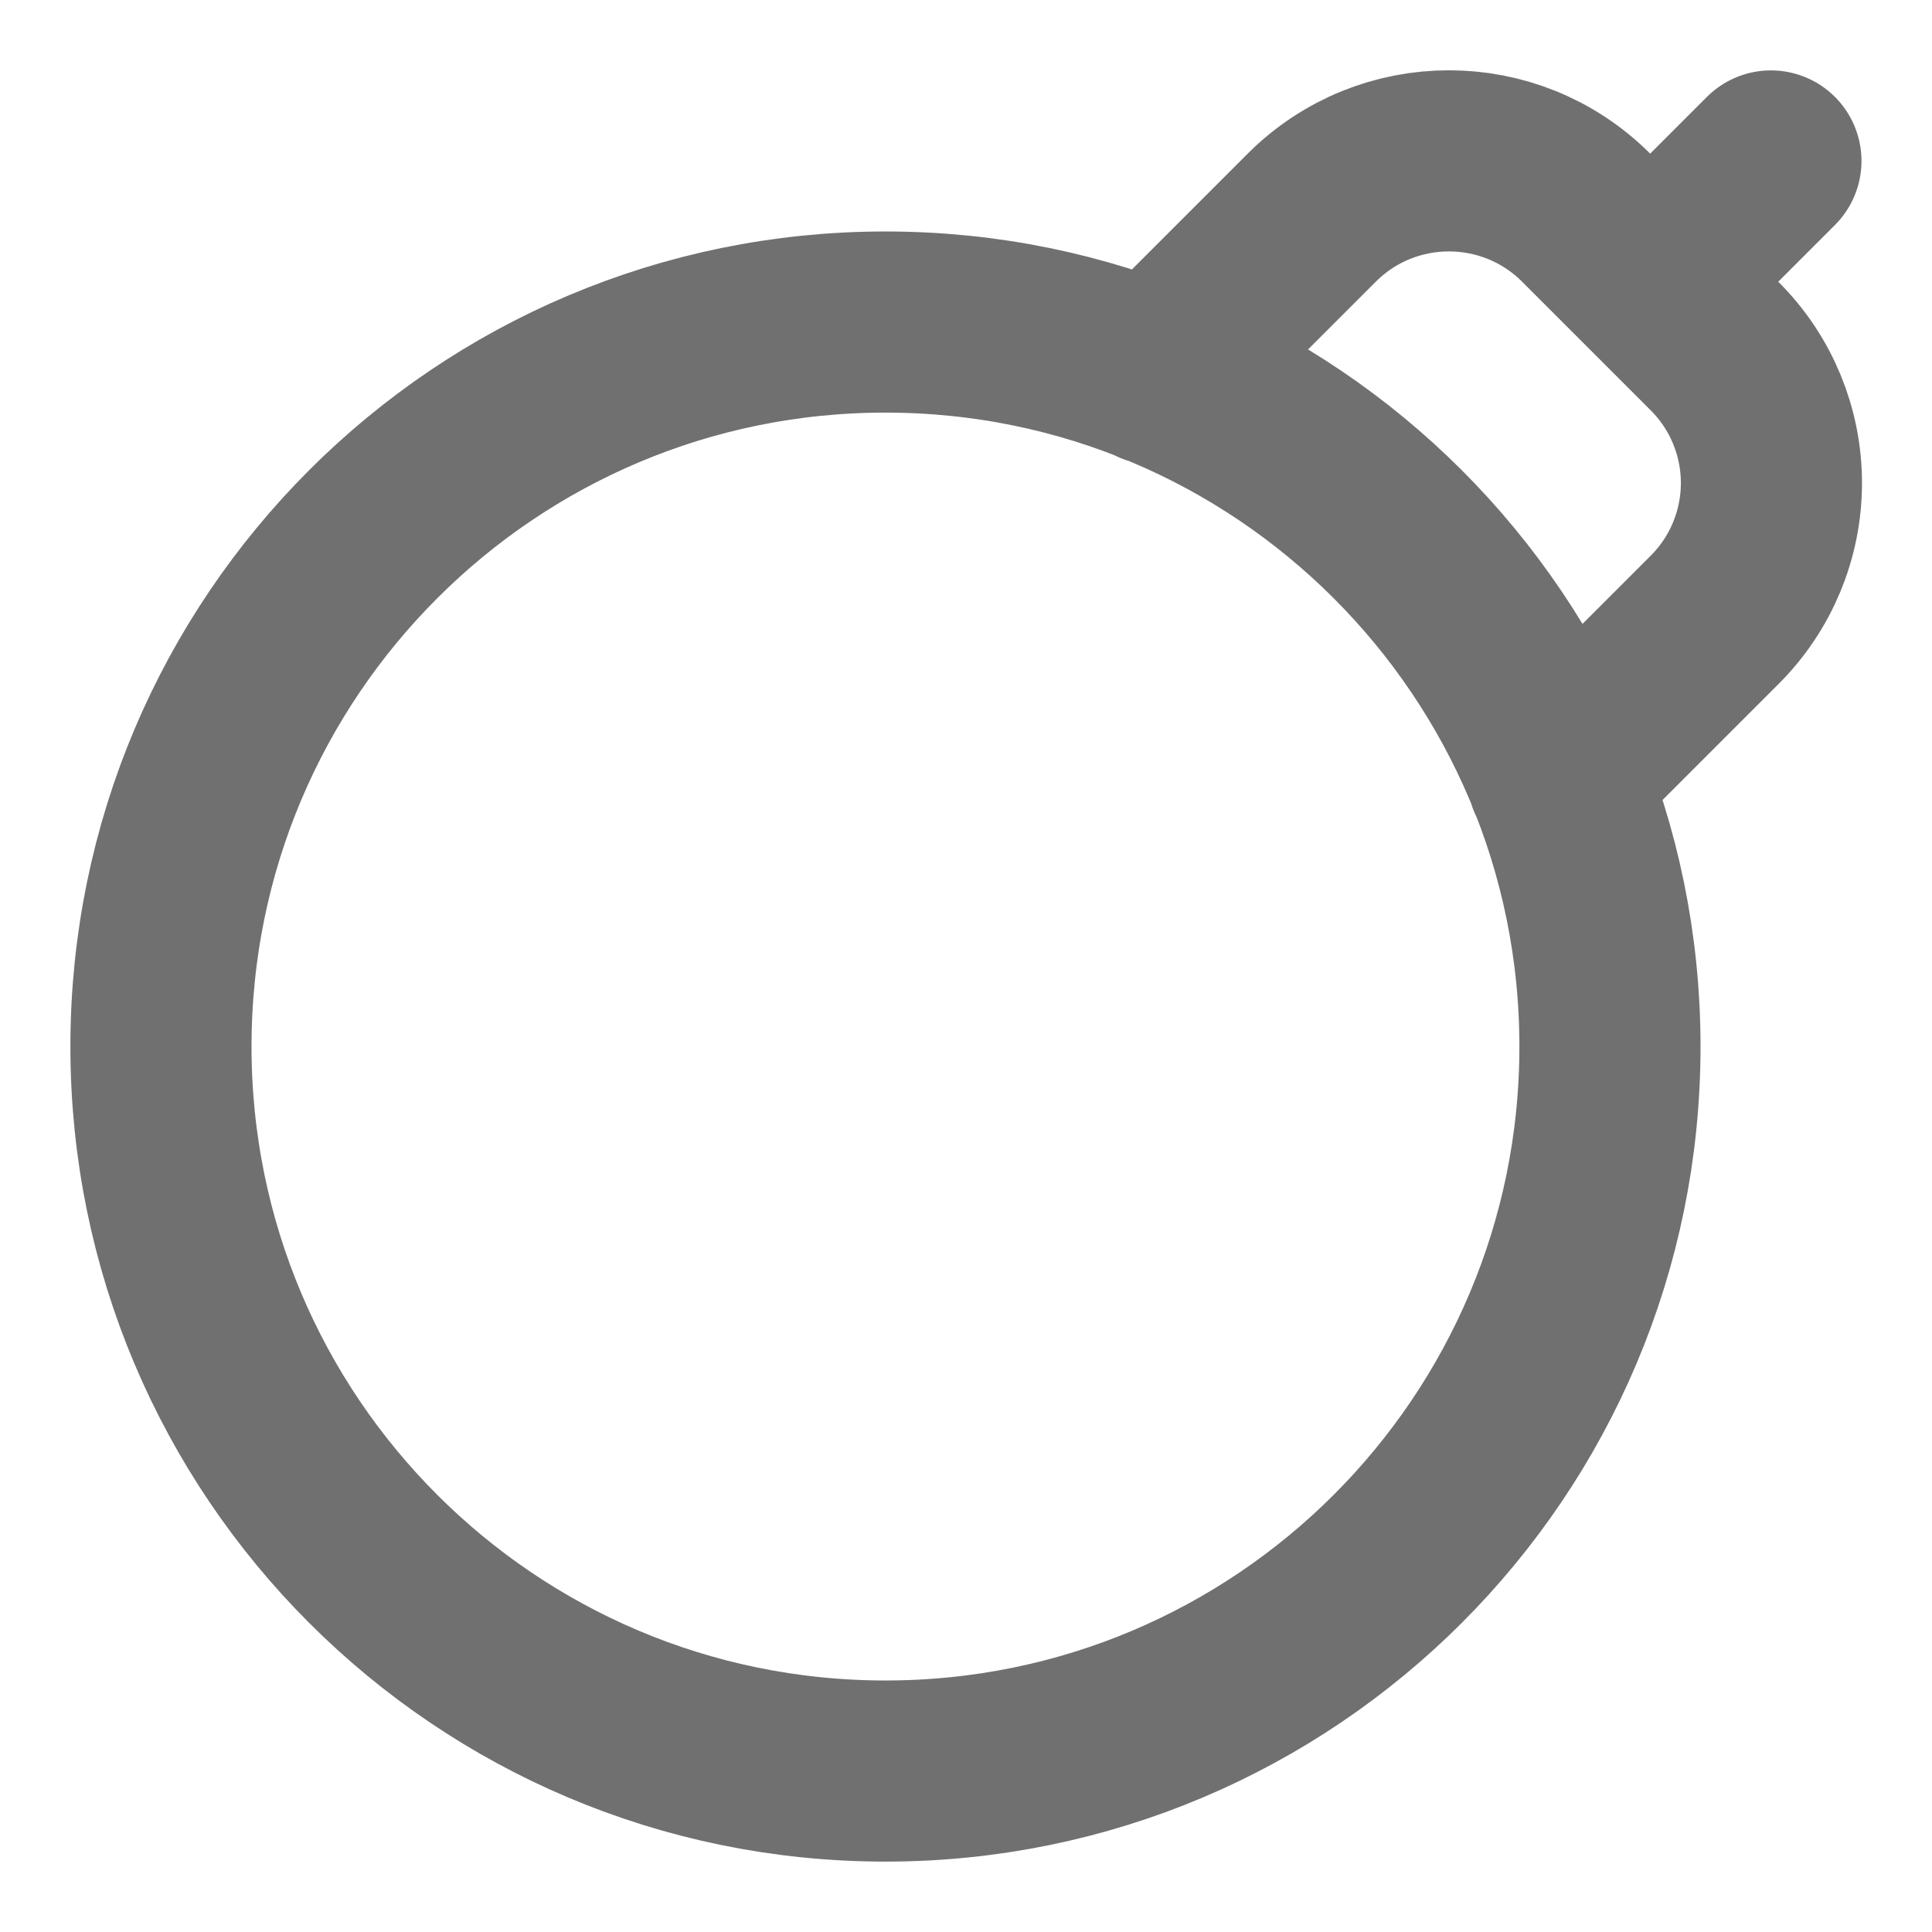
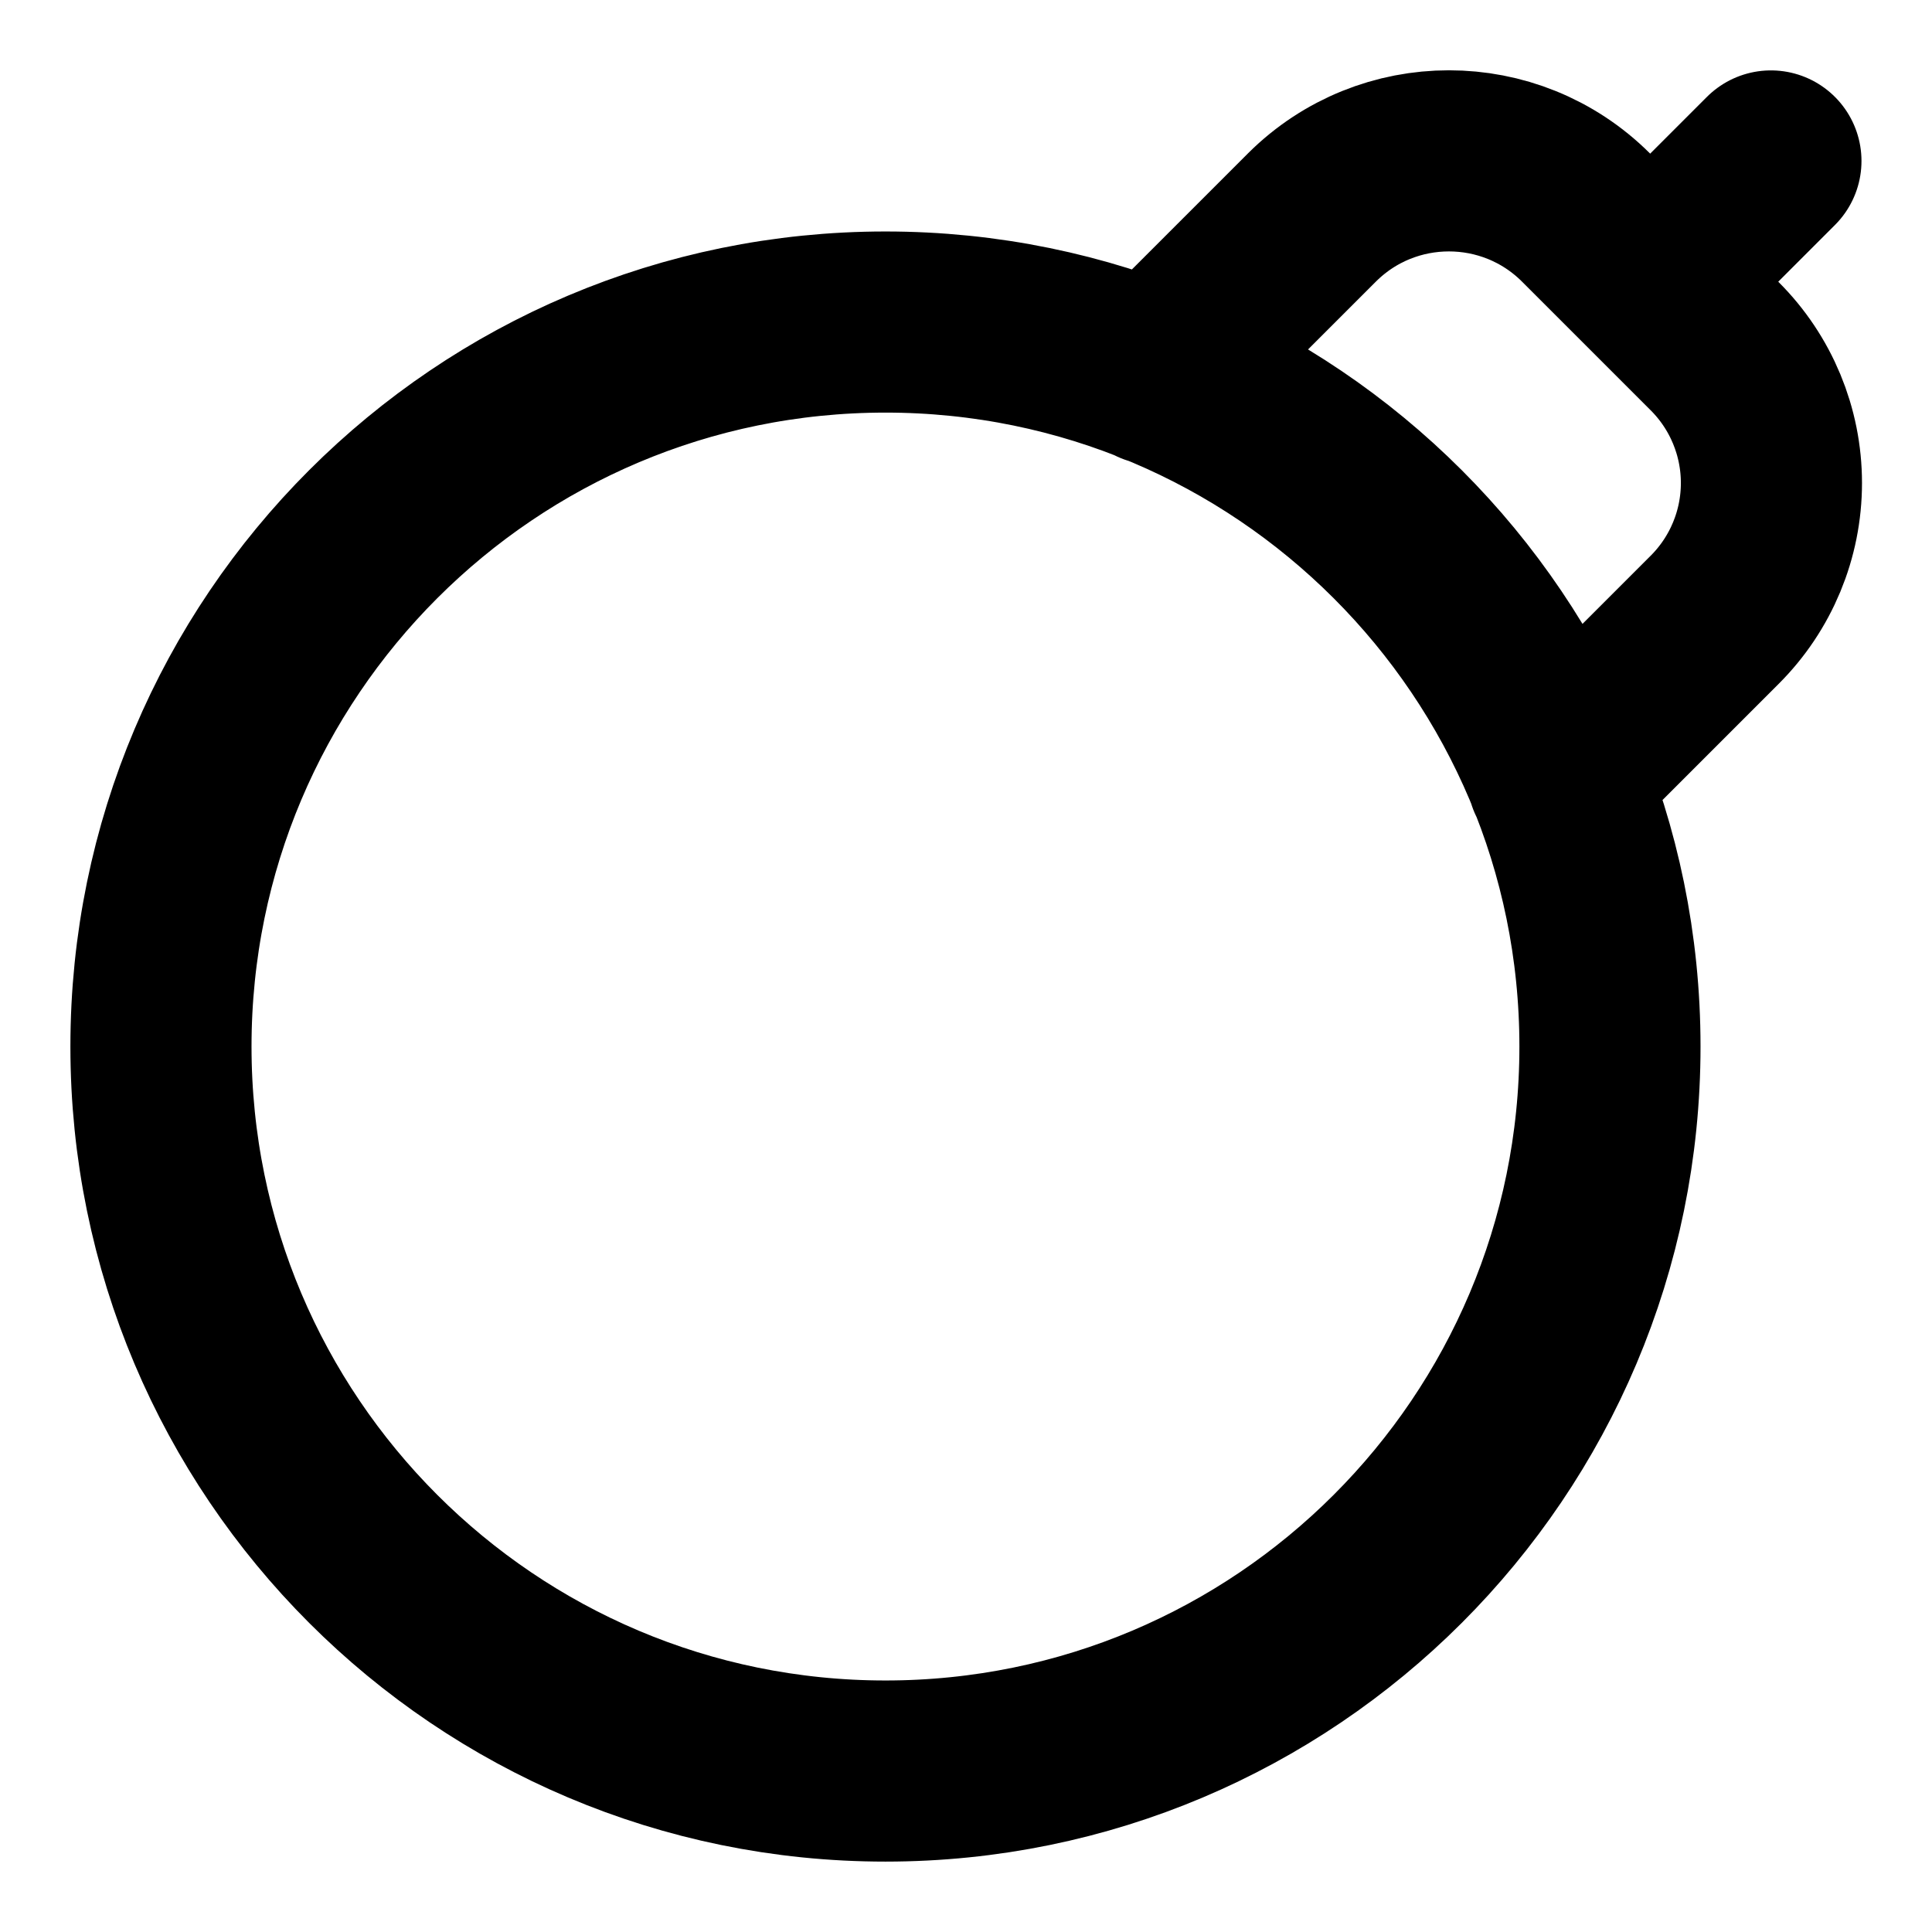
<svg xmlns="http://www.w3.org/2000/svg" width="16" height="16" fill="none">
  <g clip-path="url(#a)">
-     <path stroke="currentColor" stroke-linecap="round" stroke-linejoin="round" stroke-opacity=".56" stroke-width="1.5" d="m9.566 3.1 1.3-1.3a1.607 1.607 0 0 1 2.267 0L14.2 2.867a1.6 1.6 0 0 1 0 2.266l-1.3 1.3m1.766-5.1-1 1m-.333 6.334a6 6 0 1 1-12 0 6 6 0 0 1 12 0Z" />
+     <path vector-effect="non-scaling-stroke" stroke="currentColor" stroke-linecap="round" stroke-linejoin="round" stroke-width="1.5" d="m9.566 3.1 1.3-1.3a1.607 1.607 0 0 1 2.267 0L14.2 2.867a1.6 1.6 0 0 1 0 2.266l-1.3 1.3m1.766-5.1-1 1m-.333 6.334a6 6 0 1 1-12 0 6 6 0 0 1 12 0Z" />
  </g>
  <defs>
    <clipPath id="a">
-       <path fill="currentColor" d="M0 0h16v16H0z" />
+       <path vector-effect="non-scaling-stroke" fill="currentColor" d="M0 0h16v16H0z" />
    </clipPath>
  </defs>
</svg>
